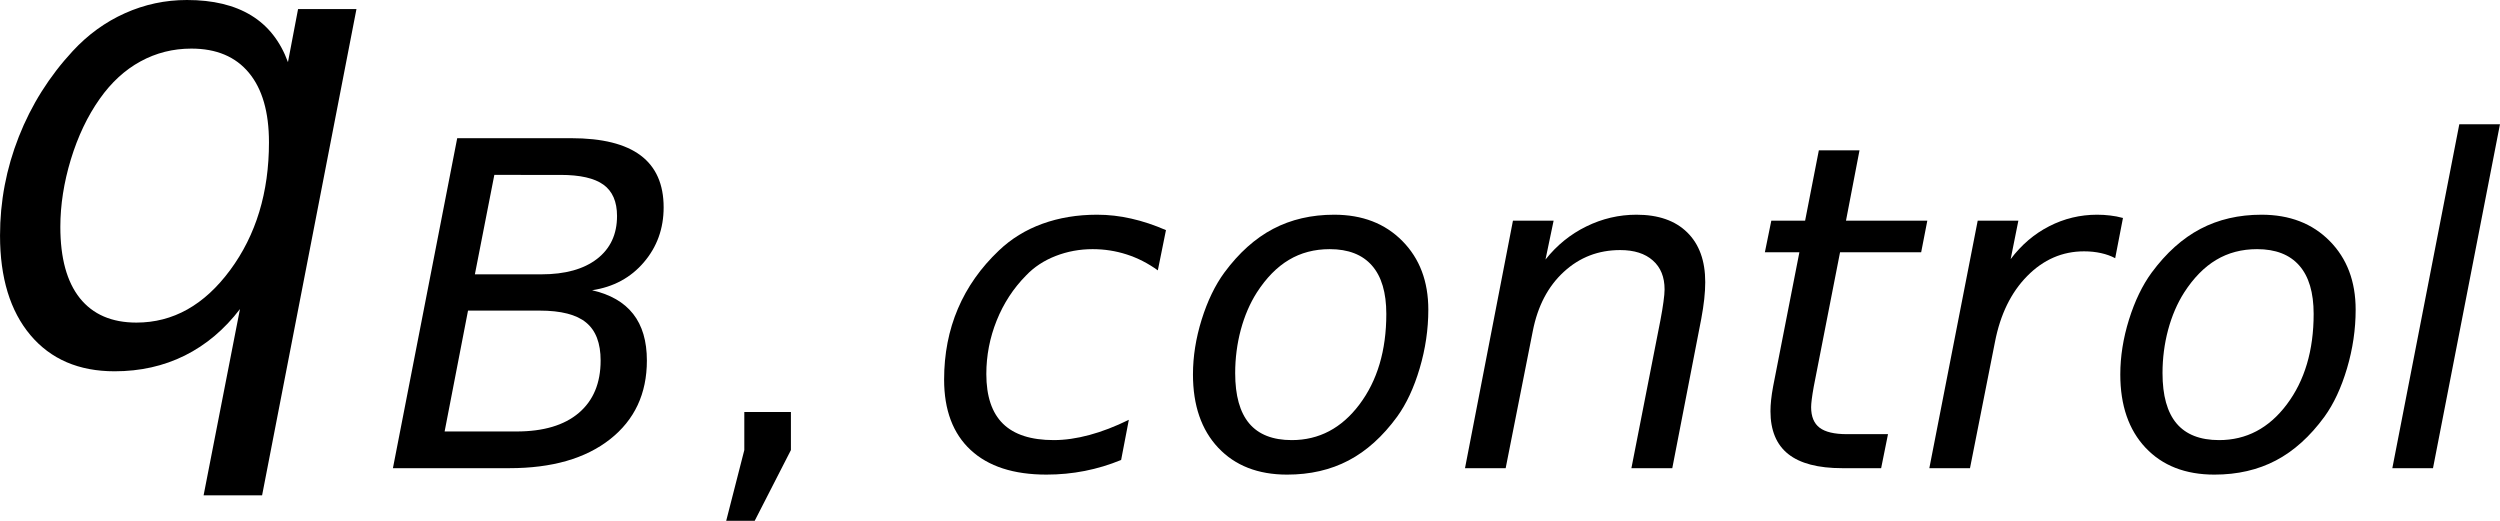
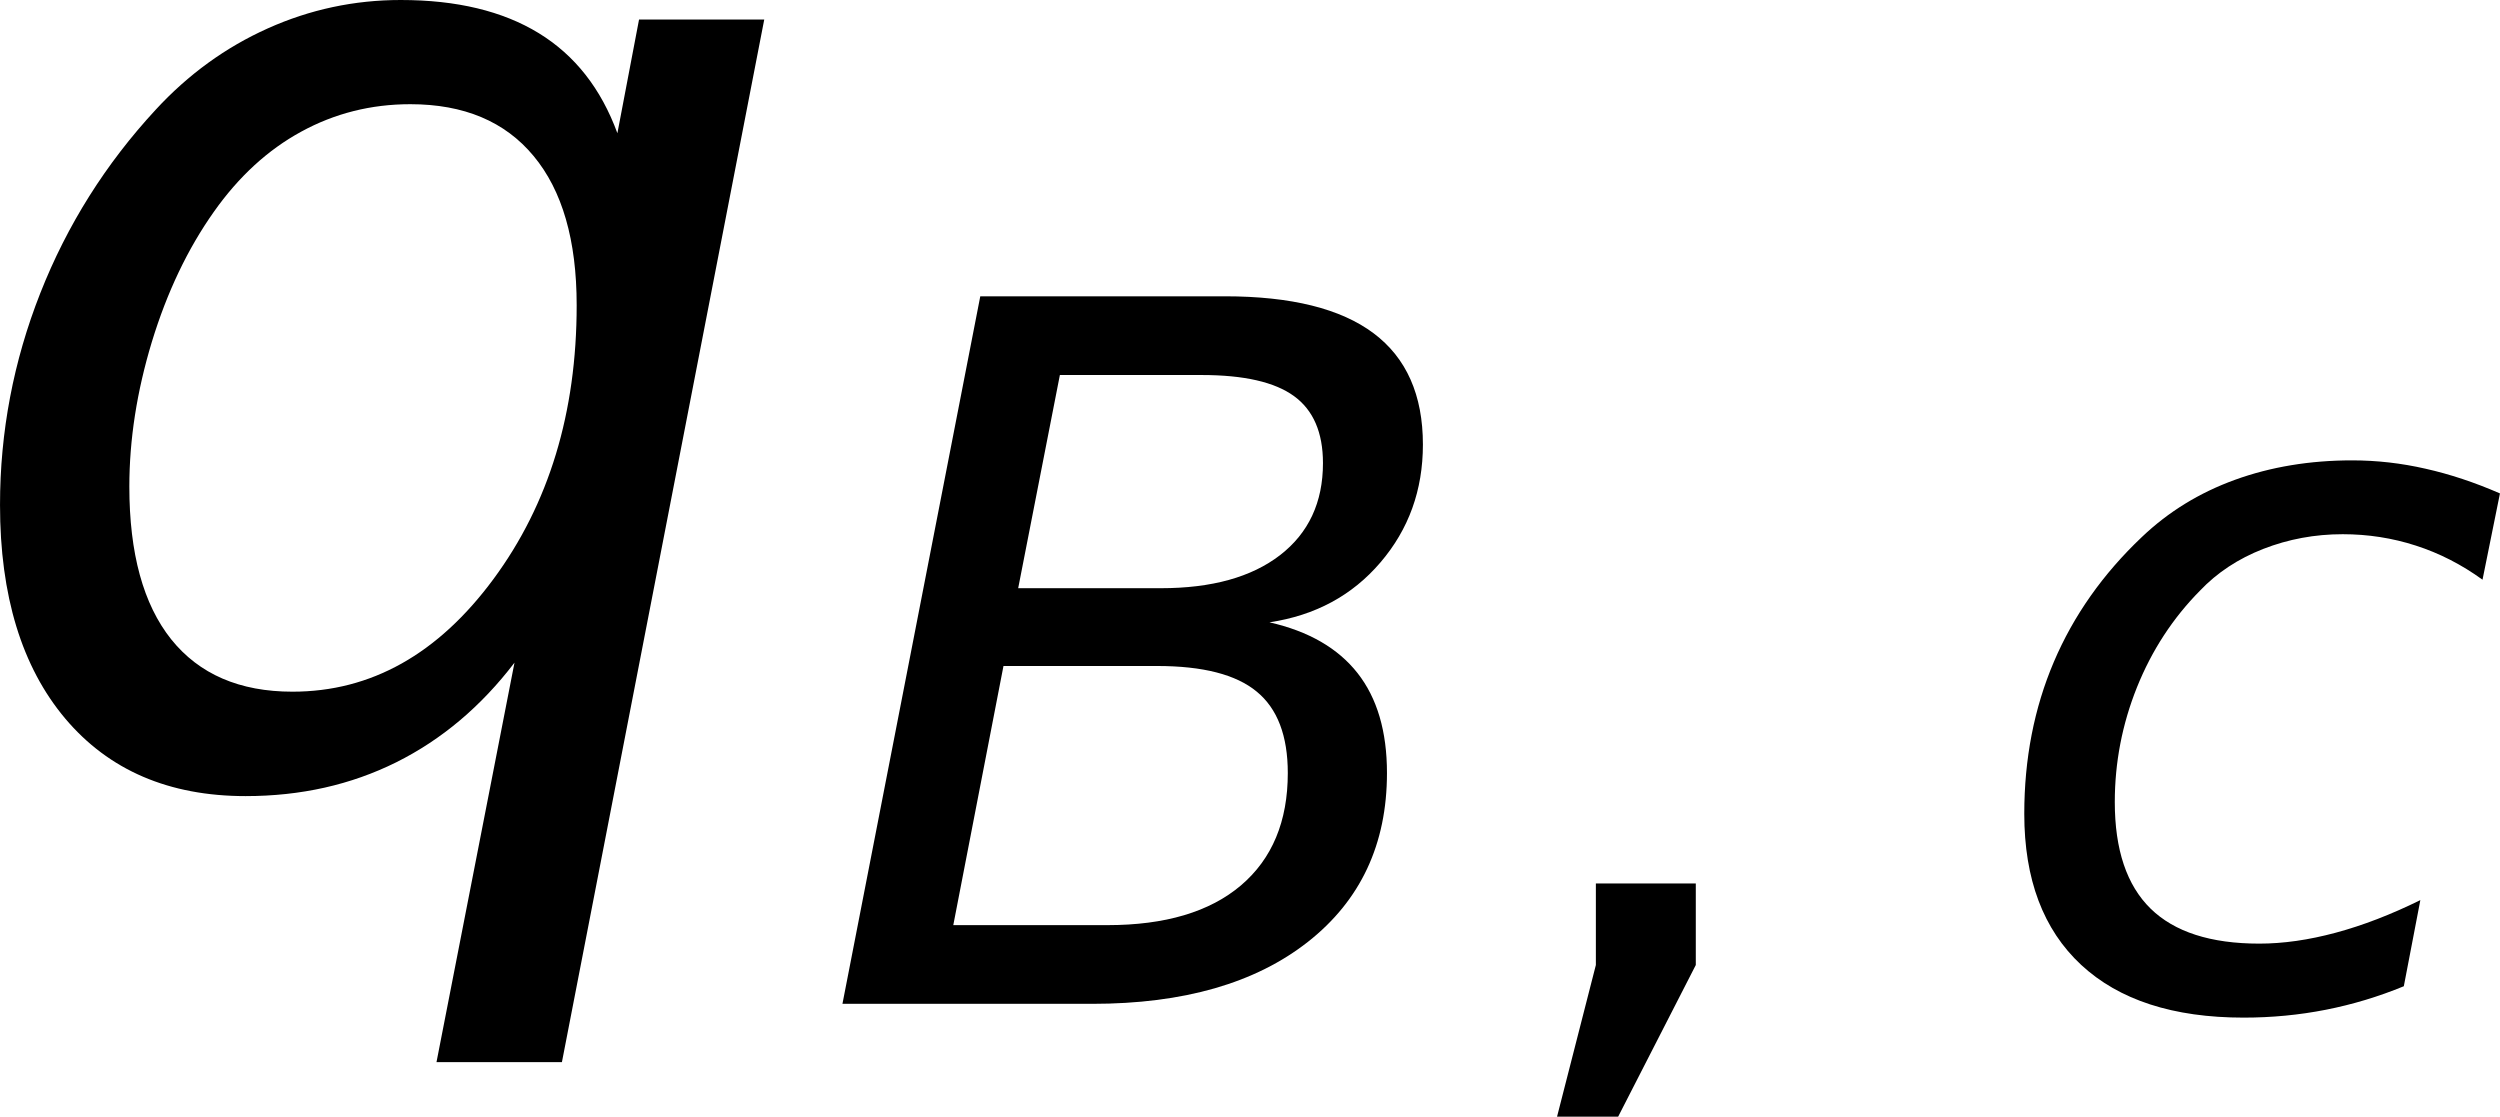
- <svg xmlns="http://www.w3.org/2000/svg" xmlns:xlink="http://www.w3.org/1999/xlink" width="22.164mm" height="4.617mm" viewBox="0 0 78.535 16.36" id="svg4687" version="1.1">
+ <svg xmlns="http://www.w3.org/2000/svg" xmlns:xlink="http://www.w3.org/1999/xlink" width="10.337mm" height="4.617mm" viewBox="0 0 36.628 16.36" id="svg4687" version="1.1">
  <defs id="defs4689" style="stroke-linecap:butt;stroke-linejoin:round">
    <style id="style5422" type="text/css">
*{stroke-linecap:butt;stroke-linejoin:round;}
  </style>
+     <style id="style25360" type="text/css">
+ *{stroke-linecap:butt;stroke-linejoin:round;}
+   </style>
  </defs>
-   <g id="layer1" transform="translate(-158.7949,-191.4198)">
-     <g id="text_1" style="stroke-linecap:butt;stroke-linejoin:round" transform="matrix(1.25,0,0,1.25,51.83727,143.5926)">
-       <g id="g5433" clip-path="url(#pa3c96ae27e)" style="stroke-linecap:butt;stroke-linejoin:round">
-         <defs id="defs5435">
-           <path id="DejaVuSans-Oblique-113" d="m 41.703,8.203 q -3.609,-4.734 -8.531,-7.188 -4.906,-2.438 -10.859,-2.438 -8.297,0 -13.016,5.594 -4.703,5.594 -4.703,15.406 0,7.906 2.906,15.281 2.906,7.375 8.328,13.234 3.516,3.812 8.078,5.859 Q 28.469,56 33.5,56 q 6.047,0 9.953,-2.391 3.906,-2.391 5.672,-7.219 l 1.562,8.203 9.031,0 -14.594,-75.203 -9.047,0 z M 13.922,20.906 q 0,-7.234 3.016,-11.016 3.031,-3.781 8.75,-3.781 8.5,0 14.5,8.125 6,8.125 6,19.75 0,7.031 -3.109,10.766 -3.094,3.734 -8.891,3.734 -4.25,0 -7.875,-1.984 -3.609,-1.969 -6.297,-5.781 -2.828,-4 -4.469,-9.375 -1.625,-5.359 -1.625,-10.438 z" style="stroke-linecap:butt;stroke-linejoin:round" />
-           <path id="DejaVuSans-Oblique-66" d="m 16.891,72.906 25.203,0 q 10.25,0 15.328,-3.812 Q 62.5,65.281 62.5,57.625 62.5,50.594 58.125,45.484 53.766,40.375 46.688,39.312 q 6.047,-1.375 9.078,-5.234 3.031,-3.859 3.031,-10.297 0,-10.984 -8.141,-17.391 Q 42.531,0 28.422,0 L 2.688,0 Z M 19.281,34.812 14.109,8.109 l 15.875,0 q 8.938,0 13.766,4.094 4.828,4.109 4.828,11.578 0,5.766 -3.203,8.391 Q 42.188,34.812 35.109,34.812 Z m 5.812,29.984 -4.297,-21.969 14.703,0 q 7.859,0 12.281,3.406 4.422,3.422 4.422,9.484 0,4.734 -2.984,6.906 -2.984,2.172 -9.516,2.172 z" style="stroke-linecap:butt;stroke-linejoin:round" />
-           <path id="DejaVuSans-44" d="m 11.719,12.406 10.297,0 0,-8.406 -8,-15.625 -6.297,0 4,15.625 z" style="stroke-linecap:butt;stroke-linejoin:round" />
-           <path id="DejaVuSans-Oblique-99" d="M 53.609,52.594 51.812,43.703 q -3.234,2.344 -6.875,3.516 -3.625,1.172 -7.531,1.172 -4.297,0 -8.188,-1.516 -3.875,-1.516 -6.516,-4.297 -4.203,-4.25 -6.5,-9.969 -2.281,-5.703 -2.281,-11.812 0,-7.375 3.688,-10.984 3.688,-3.609 11.203,-3.609 3.703,0 7.875,1.125 4.188,1.125 8.719,3.359 l -1.703,-8.875 q -3.906,-1.609 -8.031,-2.422 -4.125,-0.812 -8.469,-0.812 -10.891,0 -16.75,5.438 -5.859,5.453 -5.859,15.562 0,8.5 3.047,15.656 3.047,7.156 9.062,12.859 Q 20.797,52 26.312,54 q 5.531,2 12.062,2 3.812,0 7.562,-0.859 3.766,-0.844 7.672,-2.547 z" style="stroke-linecap:butt;stroke-linejoin:round" />
-           <path id="DejaVuSans-Oblique-111" d="m 25.391,-1.422 q -9.625,0 -15.219,5.938 -5.578,5.938 -5.578,16.188 0,5.953 1.922,12.125 1.938,6.188 5.016,10.391 Q 16.359,49.75 22.312,52.875 28.266,56 35.797,56 q 9.328,0 15.062,-5.812 5.734,-5.797 5.734,-15.172 0,-6.5 -1.906,-12.953 Q 52.781,15.625 49.703,11.375 44.922,4.828 38.969,1.703 q -5.953,-3.125 -13.578,-3.125 z M 13.922,21 q 0,-7.422 3.094,-11.109 3.109,-3.688 9.406,-3.688 9.031,0 14.953,7.875 5.938,7.891 5.938,20 0,7.078 -3.172,10.688 -3.172,3.625 -9.328,3.625 -5.078,0 -9.031,-2.375 Q 21.828,43.656 18.703,38.812 16.406,35.203 15.156,30.562 13.922,25.922 13.922,21 Z" style="stroke-linecap:butt;stroke-linejoin:round" />
-           <path id="DejaVuSans-Oblique-110" d="M 55.719,33.016 49.312,0 40.281,0 46.688,32.672 q 0.438,2.297 0.672,4.047 0.25,1.766 0.25,2.781 0,4.109 -2.594,6.391 Q 42.438,48.188 37.797,48.188 30.562,48.188 25.344,43.375 20.125,38.578 18.5,30.328 L 12.5,0 3.516,0 l 10.594,54.688 8.984,0 -1.797,-8.594 q 3.75,4.734 9.016,7.312 Q 35.594,56 41.406,56 q 7.234,0 11.203,-3.906 3.984,-3.906 3.984,-10.984 0,-1.75 -0.219,-3.75 -0.219,-2 -0.656,-4.344 z" style="stroke-linecap:butt;stroke-linejoin:round" />
-           <path id="DejaVuSans-Oblique-116" d="m 42.281,54.688 -1.359,-6.984 -17.922,0 -5.812,-29.688 q -0.297,-1.656 -0.438,-2.781 -0.141,-1.125 -0.141,-1.75 0,-3.125 1.875,-4.547 1.875,-1.422 6.031,-1.422 l 9.078,0 L 32.078,0 23.484,0 q -8,0 -11.938,3.125 Q 7.625,6.25 7.625,12.594 q 0,1.125 0.141,2.469 0.141,1.344 0.438,2.953 l 5.812,29.688 -7.625,0 1.422,6.984 7.469,0 3.031,15.531 8.984,0 L 24.312,54.688 Z" style="stroke-linecap:butt;stroke-linejoin:round" />
-           <path id="DejaVuSans-Oblique-114" d="m 44.578,46.391 q -1.359,0.734 -3.125,1.125 -1.75,0.391 -3.75,0.391 -7.188,0 -12.562,-5.453 -5.359,-5.438 -7.125,-14.578 L 12.5,0 3.516,0 l 10.688,54.688 8.984,0 -1.703,-8.5 Q 25.047,50.922 30,53.453 34.969,56 40.578,56 q 1.469,0 2.875,-0.172 1.422,-0.156 2.844,-0.547 z" style="stroke-linecap:butt;stroke-linejoin:round" />
-           <path id="DejaVuSans-Oblique-108" d="m 18.312,75.984 8.984,0 L 12.5,0 3.516,0 Z" style="stroke-linecap:butt;stroke-linejoin:round" />
+   <g id="layer1" transform="translate(-181.3798,-85.76208)" style="stroke-linecap:butt;stroke-linejoin:round">
+     <g id="text_1-5" style="stroke-linecap:butt;stroke-linejoin:round" transform="matrix(1.25,0,0,1.25,93.93728,37.93485)">
+       <g id="g25371" clip-path="url(#pf753f1a066)" style="stroke-linecap:butt;stroke-linejoin:round">
+         <defs id="defs25373">
+           <path id="DejaVuSans-Oblique-113-1" d="m 41.703,8.203 q -3.609,-4.734 -8.531,-7.188 -4.906,-2.438 -10.859,-2.438 -8.297,0 -13.016,5.594 -4.703,5.594 -4.703,15.406 0,7.906 2.906,15.281 2.906,7.375 8.328,13.234 3.516,3.812 8.078,5.859 Q 28.469,56 33.5,56 q 6.047,0 9.953,-2.391 3.906,-2.391 5.672,-7.219 l 1.562,8.203 9.031,0 -14.594,-75.203 -9.047,0 z M 13.922,20.906 q 0,-7.234 3.016,-11.016 3.031,-3.781 8.75,-3.781 8.5,0 14.5,8.125 6,8.125 6,19.75 0,7.031 -3.109,10.766 -3.094,3.734 -8.891,3.734 -4.25,0 -7.875,-1.984 -3.609,-1.969 -6.297,-5.781 -2.828,-4 -4.469,-9.375 -1.625,-5.359 -1.625,-10.438 z" style="stroke-linecap:butt;stroke-linejoin:round" />
+           <path id="DejaVuSans-Oblique-66-5" d="m 16.891,72.906 25.203,0 q 10.25,0 15.328,-3.812 Q 62.5,65.281 62.5,57.625 62.5,50.594 58.125,45.484 53.766,40.375 46.688,39.312 q 6.047,-1.375 9.078,-5.234 3.031,-3.859 3.031,-10.297 0,-10.984 -8.141,-17.391 Q 42.531,0 28.422,0 L 2.688,0 Z M 19.281,34.812 14.109,8.109 l 15.875,0 q 8.938,0 13.766,4.094 4.828,4.109 4.828,11.578 0,5.766 -3.203,8.391 Q 42.188,34.812 35.109,34.812 Z m 5.812,29.984 -4.297,-21.969 14.703,0 q 7.859,0 12.281,3.406 4.422,3.422 4.422,9.484 0,4.734 -2.984,6.906 -2.984,2.172 -9.516,2.172 z" style="stroke-linecap:butt;stroke-linejoin:round" />
+           <path id="DejaVuSans-44-4" d="m 11.719,12.406 10.297,0 0,-8.406 -8,-15.625 -6.297,0 4,15.625 z" style="stroke-linecap:butt;stroke-linejoin:round" />
+           <path id="DejaVuSans-Oblique-99-3" d="M 53.609,52.594 51.812,43.703 q -3.234,2.344 -6.875,3.516 -3.625,1.172 -7.531,1.172 -4.297,0 -8.188,-1.516 -3.875,-1.516 -6.516,-4.297 -4.203,-4.25 -6.5,-9.969 -2.281,-5.703 -2.281,-11.812 0,-7.375 3.688,-10.984 3.688,-3.609 11.203,-3.609 3.703,0 7.875,1.125 4.188,1.125 8.719,3.359 l -1.703,-8.875 q -3.906,-1.609 -8.031,-2.422 -4.125,-0.812 -8.469,-0.812 -10.891,0 -16.75,5.438 -5.859,5.453 -5.859,15.562 0,8.5 3.047,15.656 3.047,7.156 9.062,12.859 Q 20.797,52 26.312,54 q 5.531,2 12.062,2 3.812,0 7.562,-0.859 3.766,-0.844 7.672,-2.547 z" style="stroke-linecap:butt;stroke-linejoin:round" />
        </defs>
-         <g id="g5446" transform="matrix(0.1625,0,0,-0.1625,84.81962,47.36178)" style="stroke-linecap:butt;stroke-linejoin:round">
-           <use id="use5448" xlink:href="#DejaVuSans-Oblique-113" style="stroke-linecap:butt;stroke-linejoin:round" x="0" y="0" width="100%" height="100%" />
-           <use id="use5450" xlink:href="#DejaVuSans-Oblique-66" transform="matrix(0.7,0,0,0.7,63.47656,-16.40625)" style="stroke-linecap:butt;stroke-linejoin:round" x="0" y="0" width="100%" height="100%" />
-           <use id="use5452" xlink:href="#DejaVuSans-44" transform="matrix(0.7,0,0,0.7,111.499,-16.40625)" style="stroke-linecap:butt;stroke-linejoin:round" x="0" y="0" width="100%" height="100%" />
-           <use id="use5454" xlink:href="#DejaVuSans-Oblique-99" transform="matrix(0.7,0,0,0.7,147.3877,-16.40625)" style="stroke-linecap:butt;stroke-linejoin:round" x="0" y="0" width="100%" height="100%" />
-           <use id="use5456" xlink:href="#DejaVuSans-Oblique-111" transform="matrix(0.7,0,0,0.7,185.874,-16.40625)" style="stroke-linecap:butt;stroke-linejoin:round" x="0" y="0" width="100%" height="100%" />
-           <use id="use5458" xlink:href="#DejaVuSans-Oblique-110" transform="matrix(0.7,0,0,0.7,228.7012,-16.40625)" style="stroke-linecap:butt;stroke-linejoin:round" x="0" y="0" width="100%" height="100%" />
-           <use id="use5460" xlink:href="#DejaVuSans-Oblique-116" transform="matrix(0.7,0,0,0.7,273.0664,-16.40625)" style="stroke-linecap:butt;stroke-linejoin:round" x="0" y="0" width="100%" height="100%" />
-           <use id="use5462" xlink:href="#DejaVuSans-Oblique-114" transform="matrix(0.7,0,0,0.7,300.5127,-16.40625)" style="stroke-linecap:butt;stroke-linejoin:round" x="0" y="0" width="100%" height="100%" />
-           <use id="use5464" xlink:href="#DejaVuSans-Oblique-111" transform="matrix(0.7,0,0,0.7,329.292,-16.40625)" style="stroke-linecap:butt;stroke-linejoin:round" x="0" y="0" width="100%" height="100%" />
-           <use id="use5466" xlink:href="#DejaVuSans-Oblique-108" transform="matrix(0.7,0,0,0.7,372.1191,-16.40625)" style="stroke-linecap:butt;stroke-linejoin:round" x="0" y="0" width="100%" height="100%" />
+         <g id="g25379" transform="matrix(0.1625,0,0,-0.1625,69.20754,47.36178)" style="stroke-linecap:butt;stroke-linejoin:round">
+           <use id="use25381" xlink:href="#DejaVuSans-Oblique-113-1" style="stroke-linecap:butt;stroke-linejoin:round" x="0" y="0" width="100%" height="100%" />
+           <use id="use25383" xlink:href="#DejaVuSans-Oblique-66-5" transform="matrix(0.7,0,0,0.7,63.47656,-16.40625)" style="stroke-linecap:butt;stroke-linejoin:round" x="0" y="0" width="100%" height="100%" />
+           <use id="use25385" xlink:href="#DejaVuSans-44-4" transform="matrix(0.7,0,0,0.7,111.499,-16.40625)" style="stroke-linecap:butt;stroke-linejoin:round" x="0" y="0" width="100%" height="100%" />
+           <use id="use25387" xlink:href="#DejaVuSans-Oblique-99-3" transform="matrix(0.7,0,0,0.7,147.3877,-16.40625)" style="stroke-linecap:butt;stroke-linejoin:round" x="0" y="0" width="100%" height="100%" />
        </g>
      </g>
    </g>
  </g>
</svg>
